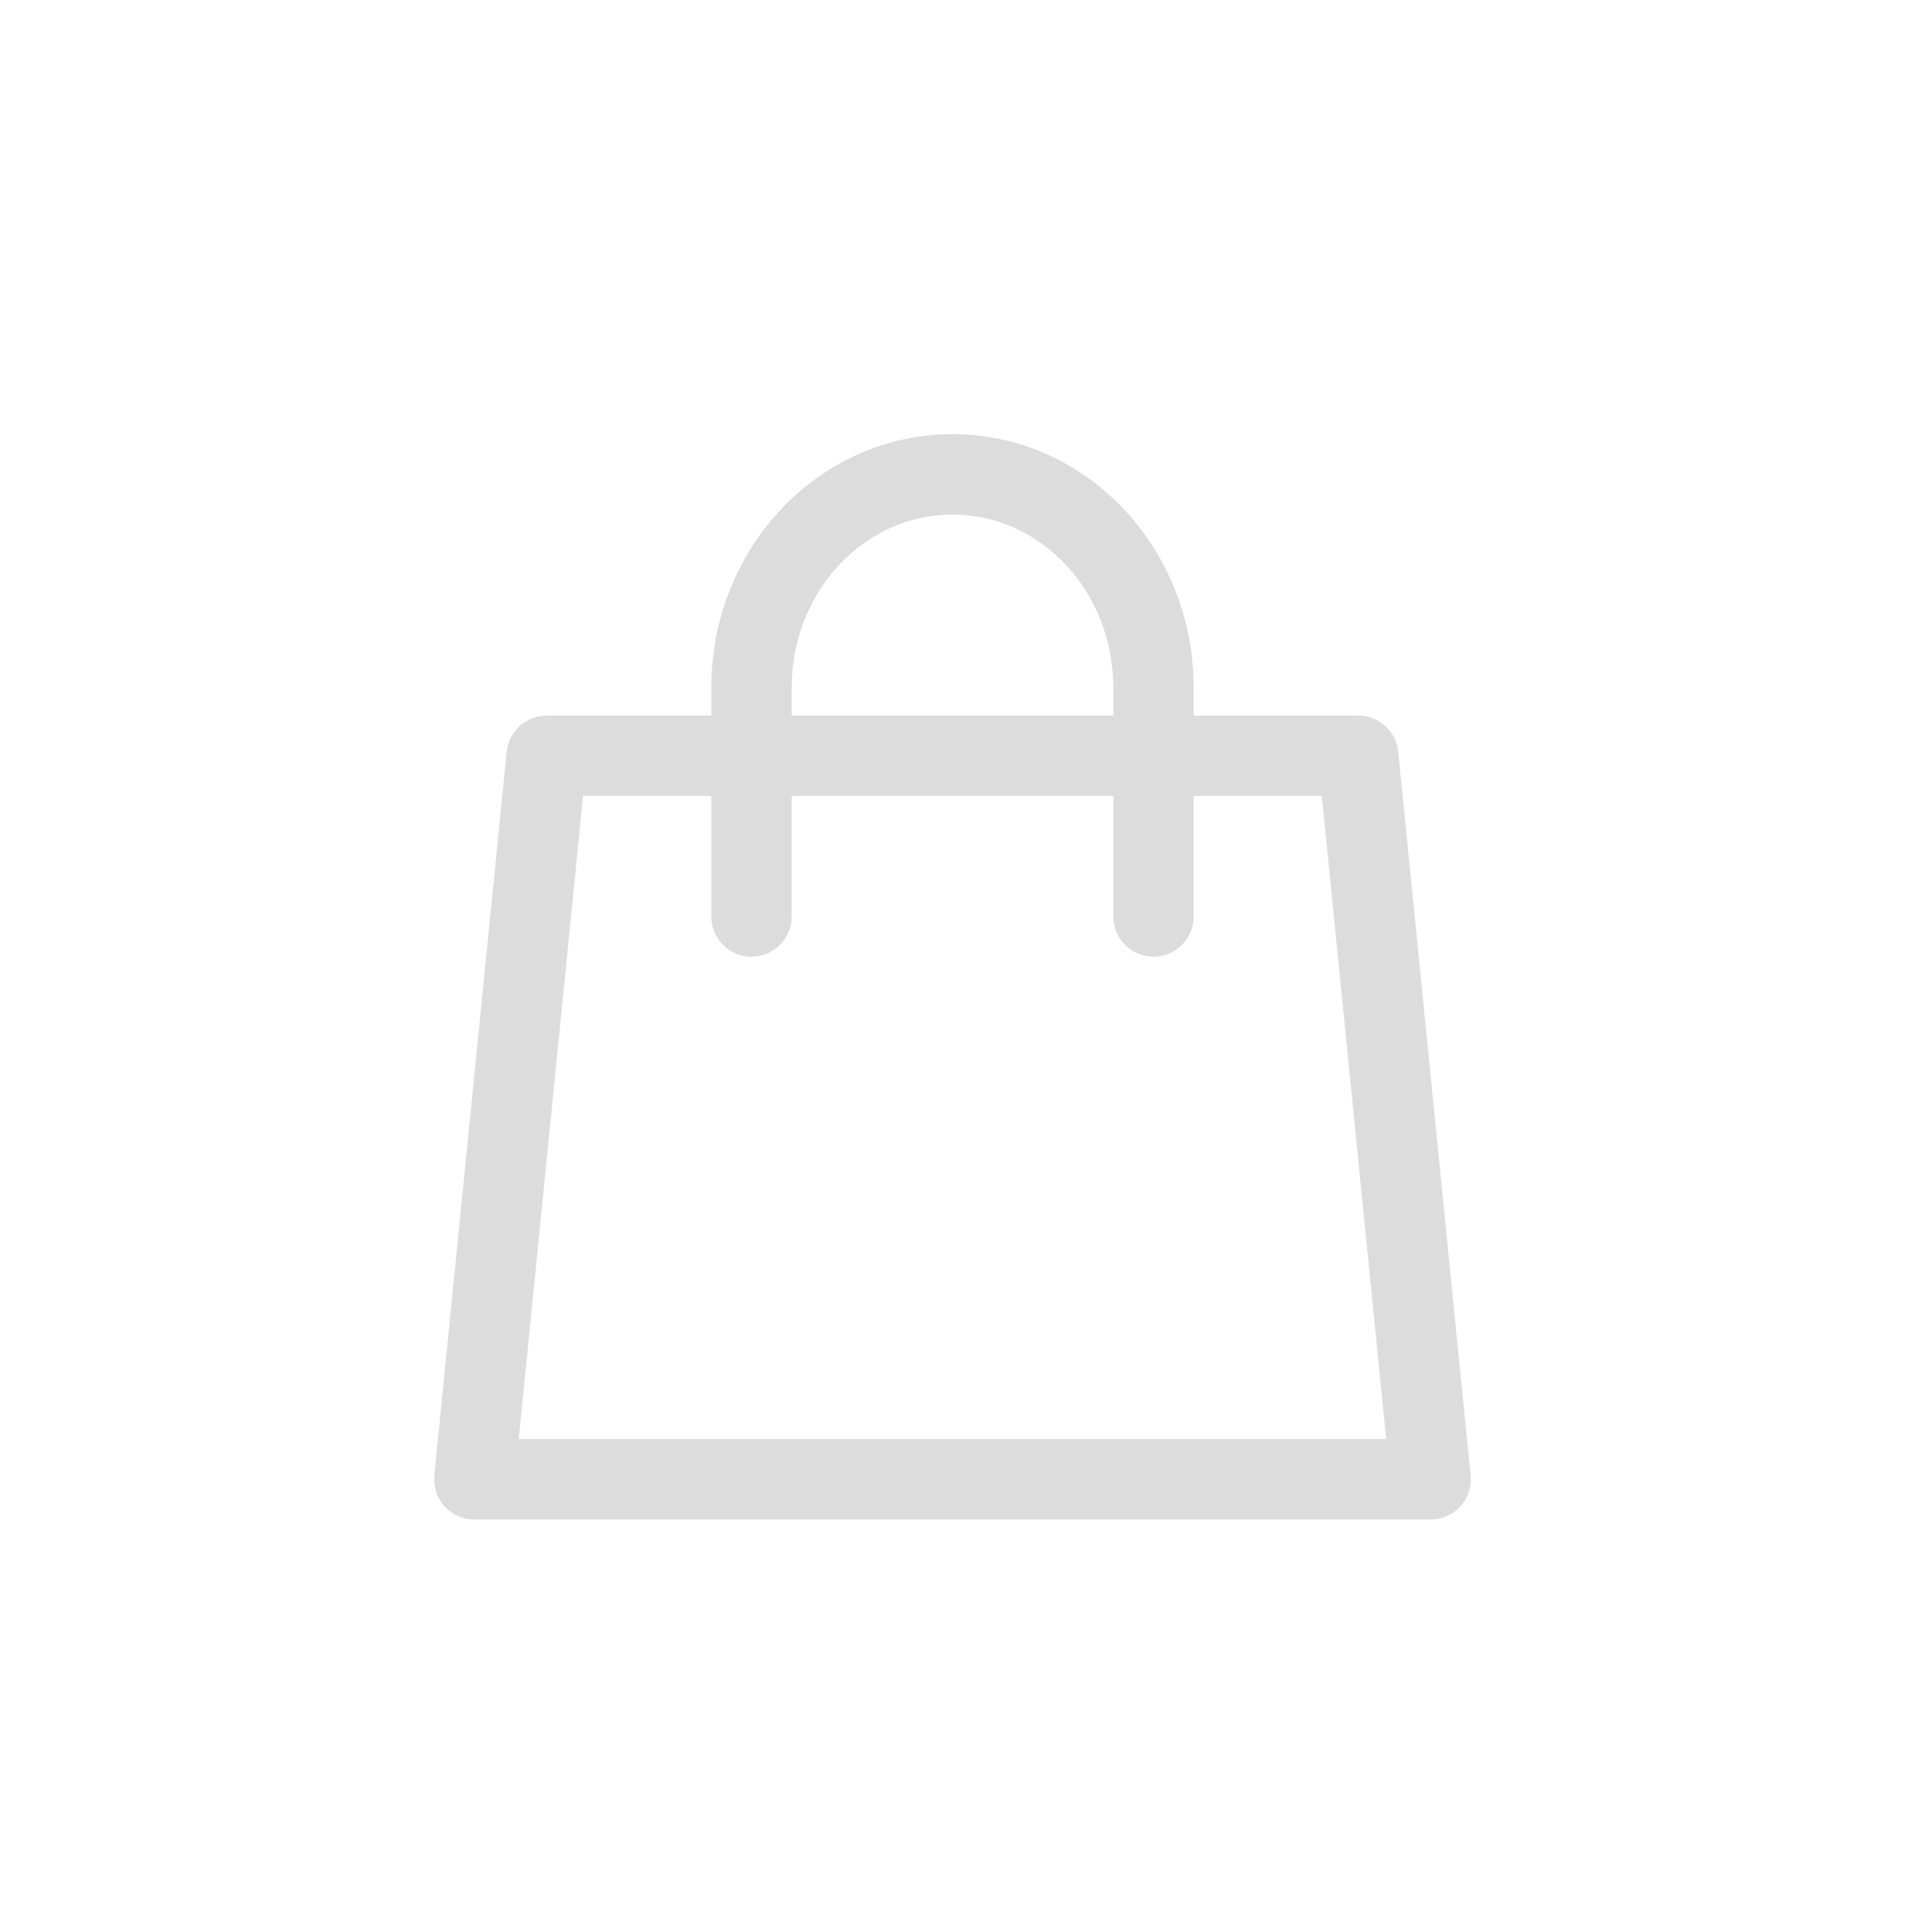
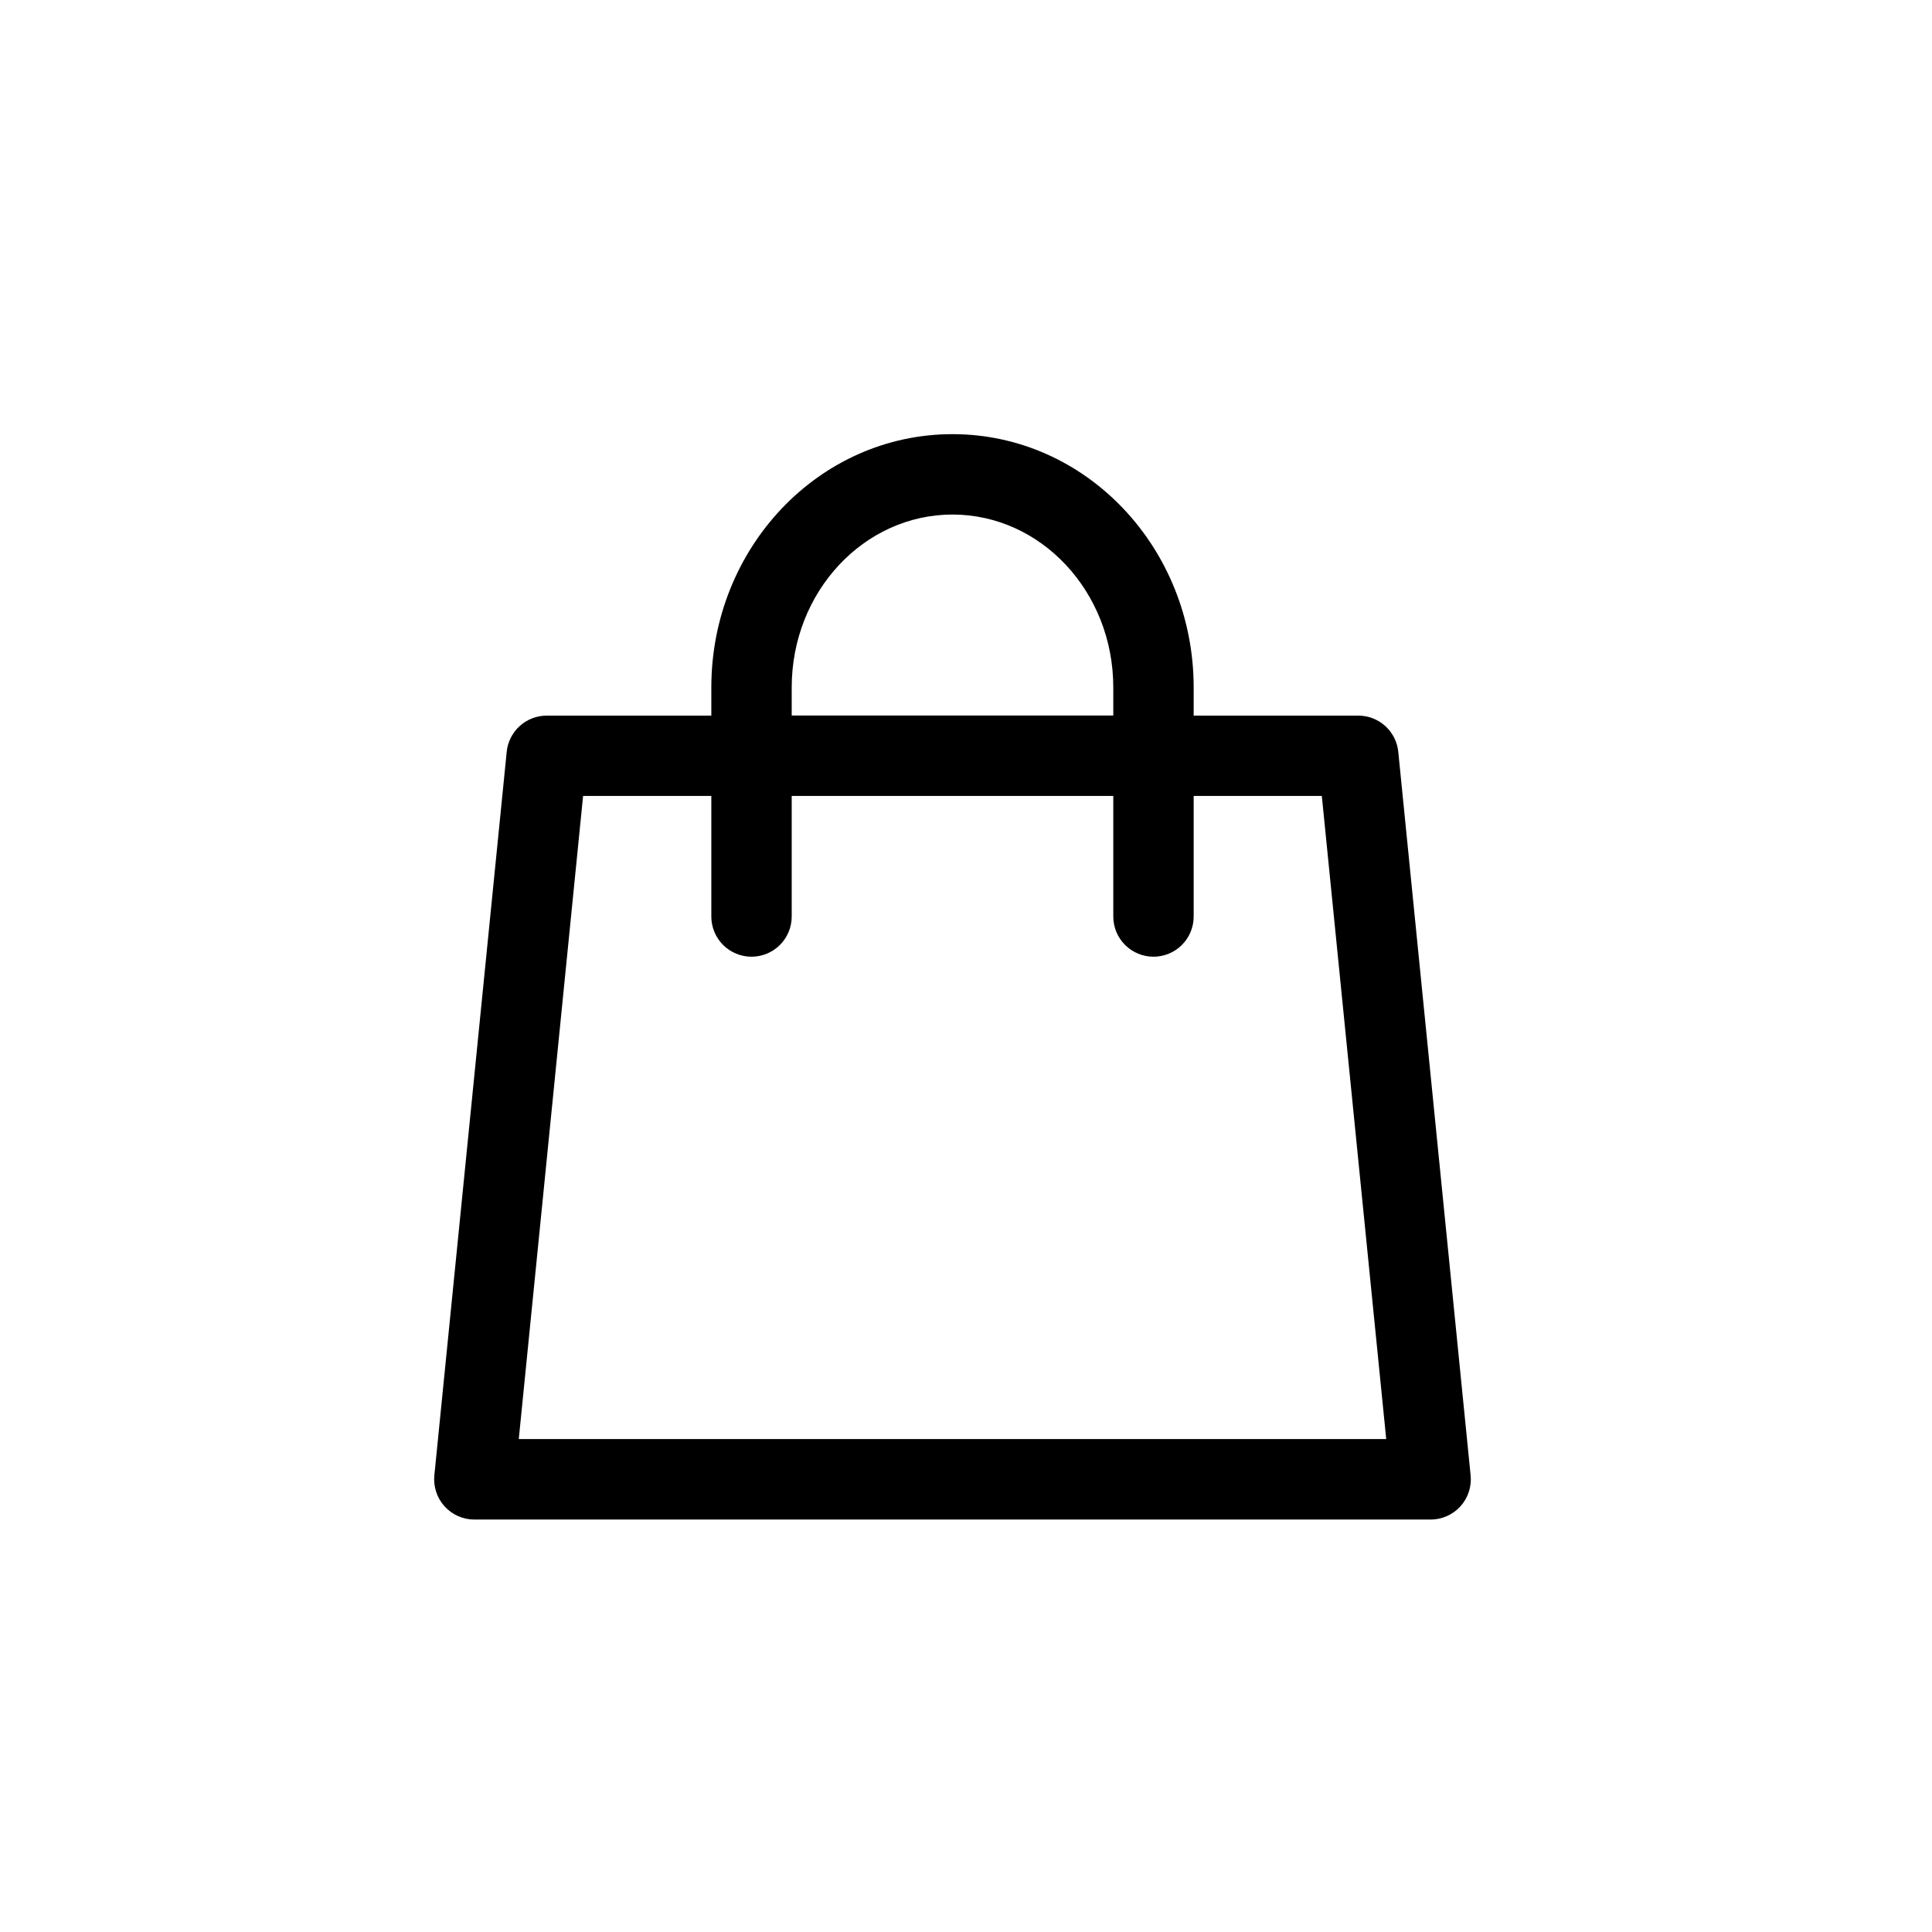
<svg xmlns="http://www.w3.org/2000/svg" width="89" height="89" viewBox="0 0 89 89" fill="none">
-   <path d="M32.768 32.962V31.669C32.768 25.248 37.715 20 43.878 20C50.04 20 54.988 25.248 54.988 31.669V32.966H62.573C63.032 32.966 63.474 33.137 63.814 33.445C64.154 33.753 64.368 34.176 64.413 34.632L67.746 67.963C67.772 68.221 67.744 68.48 67.663 68.726C67.583 68.972 67.451 69.198 67.278 69.39C67.105 69.582 66.893 69.735 66.656 69.84C66.42 69.945 66.165 70 65.906 70H21.85C21.591 70 21.335 69.945 21.099 69.84C20.863 69.735 20.651 69.582 20.478 69.39C20.304 69.198 20.173 68.972 20.093 68.726C20.012 68.48 19.983 68.221 20.009 67.963L23.342 34.632C23.388 34.176 23.602 33.753 23.942 33.445C24.282 33.137 24.724 32.966 25.183 32.966H32.768V32.962ZM36.471 32.962H51.285V31.669C51.285 27.248 47.944 23.703 43.878 23.703C39.812 23.703 36.471 27.248 36.471 31.669V32.966V32.962ZM32.768 36.665H26.861L23.898 66.293H63.858L60.891 36.665H54.988V42.221C54.988 42.712 54.793 43.183 54.446 43.53C54.099 43.877 53.628 44.072 53.136 44.072C52.645 44.072 52.174 43.877 51.827 43.53C51.48 43.183 51.285 42.712 51.285 42.221V36.665H36.471V42.221C36.471 42.712 36.276 43.183 35.929 43.53C35.581 43.877 35.11 44.072 34.619 44.072C34.128 44.072 33.657 43.877 33.31 43.53C32.963 43.183 32.768 42.712 32.768 42.221V36.665Z" fill="#DCDCDC" />
+   <path d="M32.768 32.962V31.669C32.768 25.248 37.715 20 43.878 20C50.04 20 54.988 25.248 54.988 31.669V32.966H62.573C63.032 32.966 63.474 33.137 63.814 33.445C64.154 33.753 64.368 34.176 64.413 34.632L67.746 67.963C67.772 68.221 67.744 68.48 67.663 68.726C67.583 68.972 67.451 69.198 67.278 69.39C67.105 69.582 66.893 69.735 66.656 69.84C66.42 69.945 66.165 70 65.906 70H21.85C21.591 70 21.335 69.945 21.099 69.84C20.863 69.735 20.651 69.582 20.478 69.39C20.304 69.198 20.173 68.972 20.093 68.726C20.012 68.48 19.983 68.221 20.009 67.963L23.342 34.632C23.388 34.176 23.602 33.753 23.942 33.445C24.282 33.137 24.724 32.966 25.183 32.966H32.768V32.962ZM36.471 32.962H51.285V31.669C51.285 27.248 47.944 23.703 43.878 23.703C39.812 23.703 36.471 27.248 36.471 31.669V32.966V32.962ZM32.768 36.665H26.861L23.898 66.293H63.858L60.891 36.665H54.988V42.221C54.988 42.712 54.793 43.183 54.446 43.53C54.099 43.877 53.628 44.072 53.136 44.072C52.645 44.072 52.174 43.877 51.827 43.53C51.48 43.183 51.285 42.712 51.285 42.221V36.665H36.471V42.221C36.471 42.712 36.276 43.183 35.929 43.53C35.581 43.877 35.11 44.072 34.619 44.072C34.128 44.072 33.657 43.877 33.31 43.53C32.963 43.183 32.768 42.712 32.768 42.221V36.665Z" fill="#000" />
</svg>
